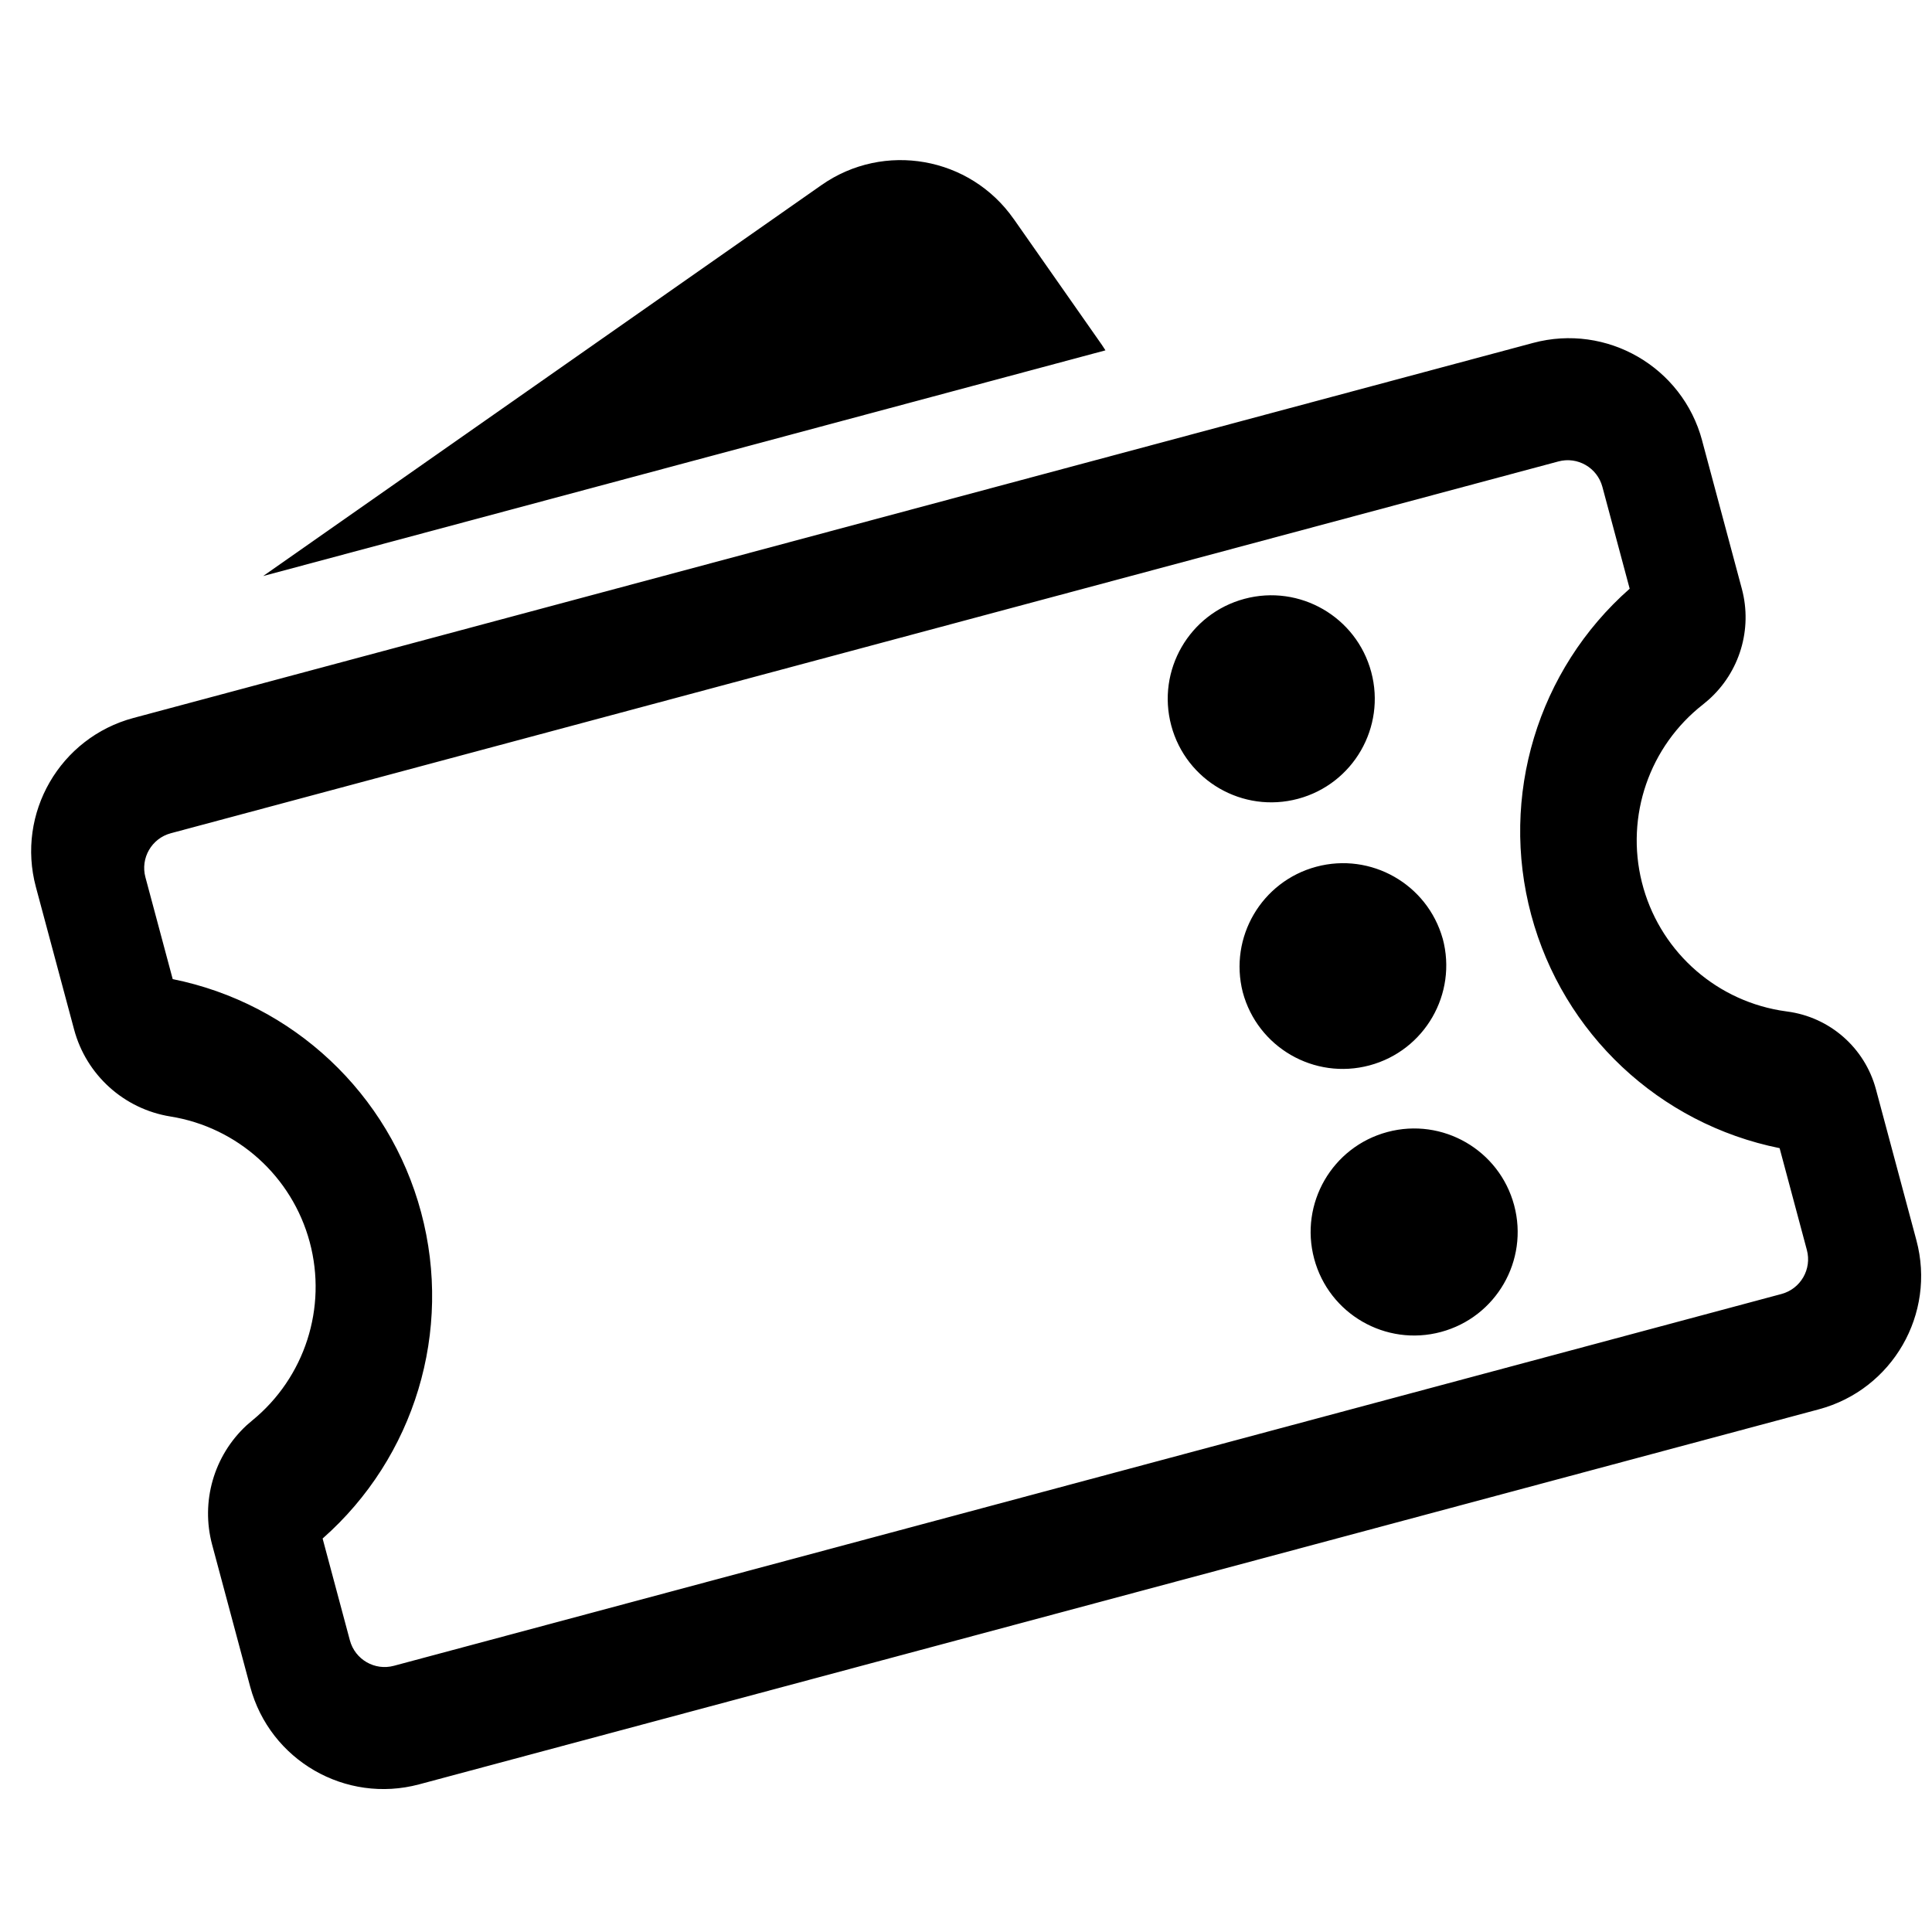
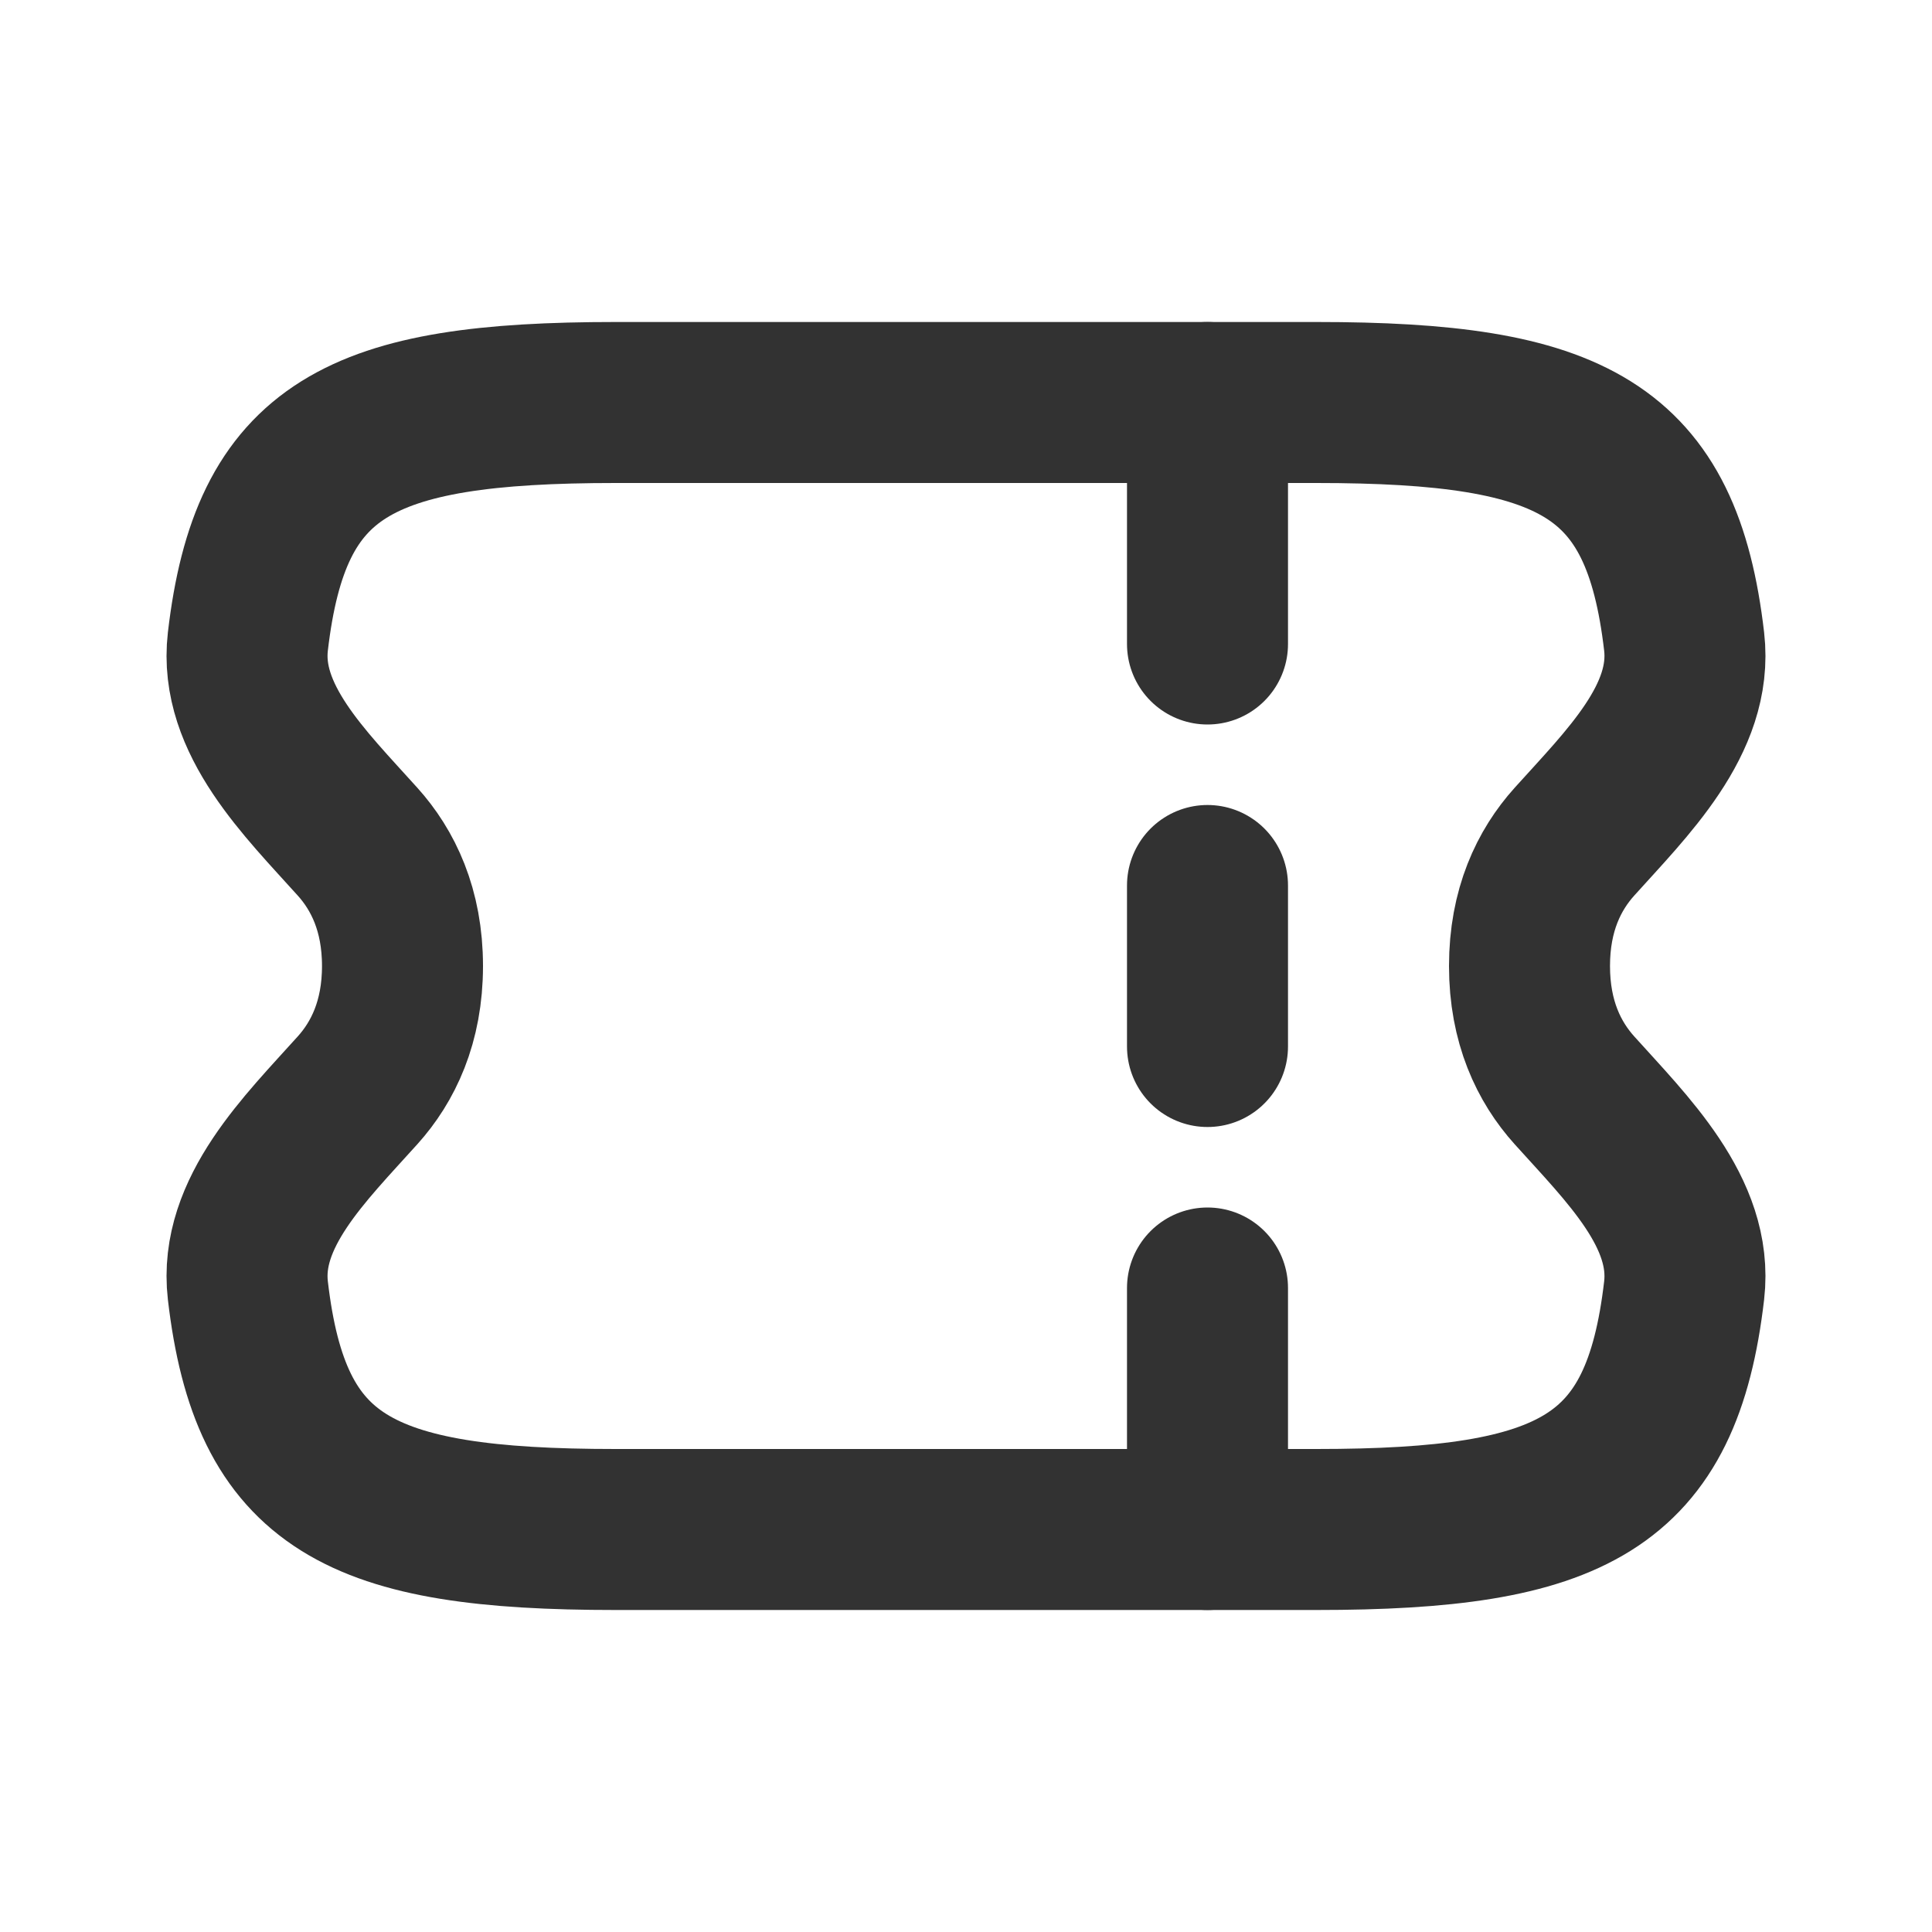
- <svg xmlns="http://www.w3.org/2000/svg" width="48" height="48" viewBox="0 0 56 56">
-   <path fill="#000000" fill-rule="evenodd" d="m49.336 12.768l1.152 4.298a3.2 3.2 0 0 1-.967 3.22l-.155.13a5.001 5.001 0 0 0 2.218 8.87l.216.033a3.077 3.077 0 0 1 2.575 2.255l1.173 4.376a4 4 0 0 1-2.828 4.9L12.15 51.72a4 4 0 0 1-4.898-2.829l-1.103-4.117a3.485 3.485 0 0 1 .997-3.459l.163-.14a5.001 5.001 0 0 0-2.37-8.813a3.46 3.46 0 0 1-2.791-2.52L1.04 25.709a4 4 0 0 1 2.83-4.899L44.437 9.94a4 4 0 0 1 4.9 2.828m-4.165.607L4.951 24.152c-.555.149-.885.72-.736 1.275l.791 2.953a9.368 9.368 0 0 1 7.2 6.76a9.368 9.368 0 0 1-2.855 9.455l.791 2.953c.15.555.72.885 1.275.736l40.22-10.777c.555-.149.885-.72.736-1.275l-.79-2.952a9.369 9.369 0 0 1-7.2-6.761a9.368 9.368 0 0 1 2.854-9.455l-.791-2.953a1.041 1.041 0 0 0-1.275-.736m-1.283 21.559a3 3 0 1 1-5.796 1.552a3 3 0 0 1 5.796-1.552m-2.07-7.728a3 3 0 1 1-5.796 1.553a3 3 0 0 1 5.795-1.553m-2.071-7.727a3 3 0 1 1-5.796 1.553a3 3 0 0 1 5.796-1.553M29.383 6.347l2.552 3.644c.037.054.073.109.107.164L7.627 16.697L23.812 5.364a4 4 0 0 1 5.57.983" />
+ <svg xmlns="http://www.w3.org/2000/svg" width="800px" height="800px" viewBox="0 0 24 24" fill="none">
+   <path d="M15 5V8" stroke="#323232" stroke-width="2" stroke-linecap="round" />
+   <path d="M15 16V19" stroke="#323232" stroke-width="2" stroke-linecap="round" />
+   <path d="M15 11V13" stroke="#323232" stroke-width="2" stroke-linecap="round" />
+   <path d="M4.442 10.456C3.793 9.734 2.967 8.935 3.079 7.97C3.358 5.569 4.46 5 7.648 5H16.352C19.54 5 20.642 5.569 20.921 7.97C21.033 8.935 20.207 9.734 19.558 10.456C19.242 10.807 19 11.304 19 12C19 12.696 19.242 13.193 19.558 13.544C20.207 14.266 21.033 15.065 20.921 16.03C20.642 18.431 19.54 19 16.352 19H7.648C4.46 19 3.358 18.431 3.079 16.03C2.967 15.065 3.793 14.266 4.442 13.544C4.758 13.193 5 12.696 5 12C5 11.304 4.758 10.807 4.442 10.456Z" stroke="#323232" stroke-width="2" />
</svg>
